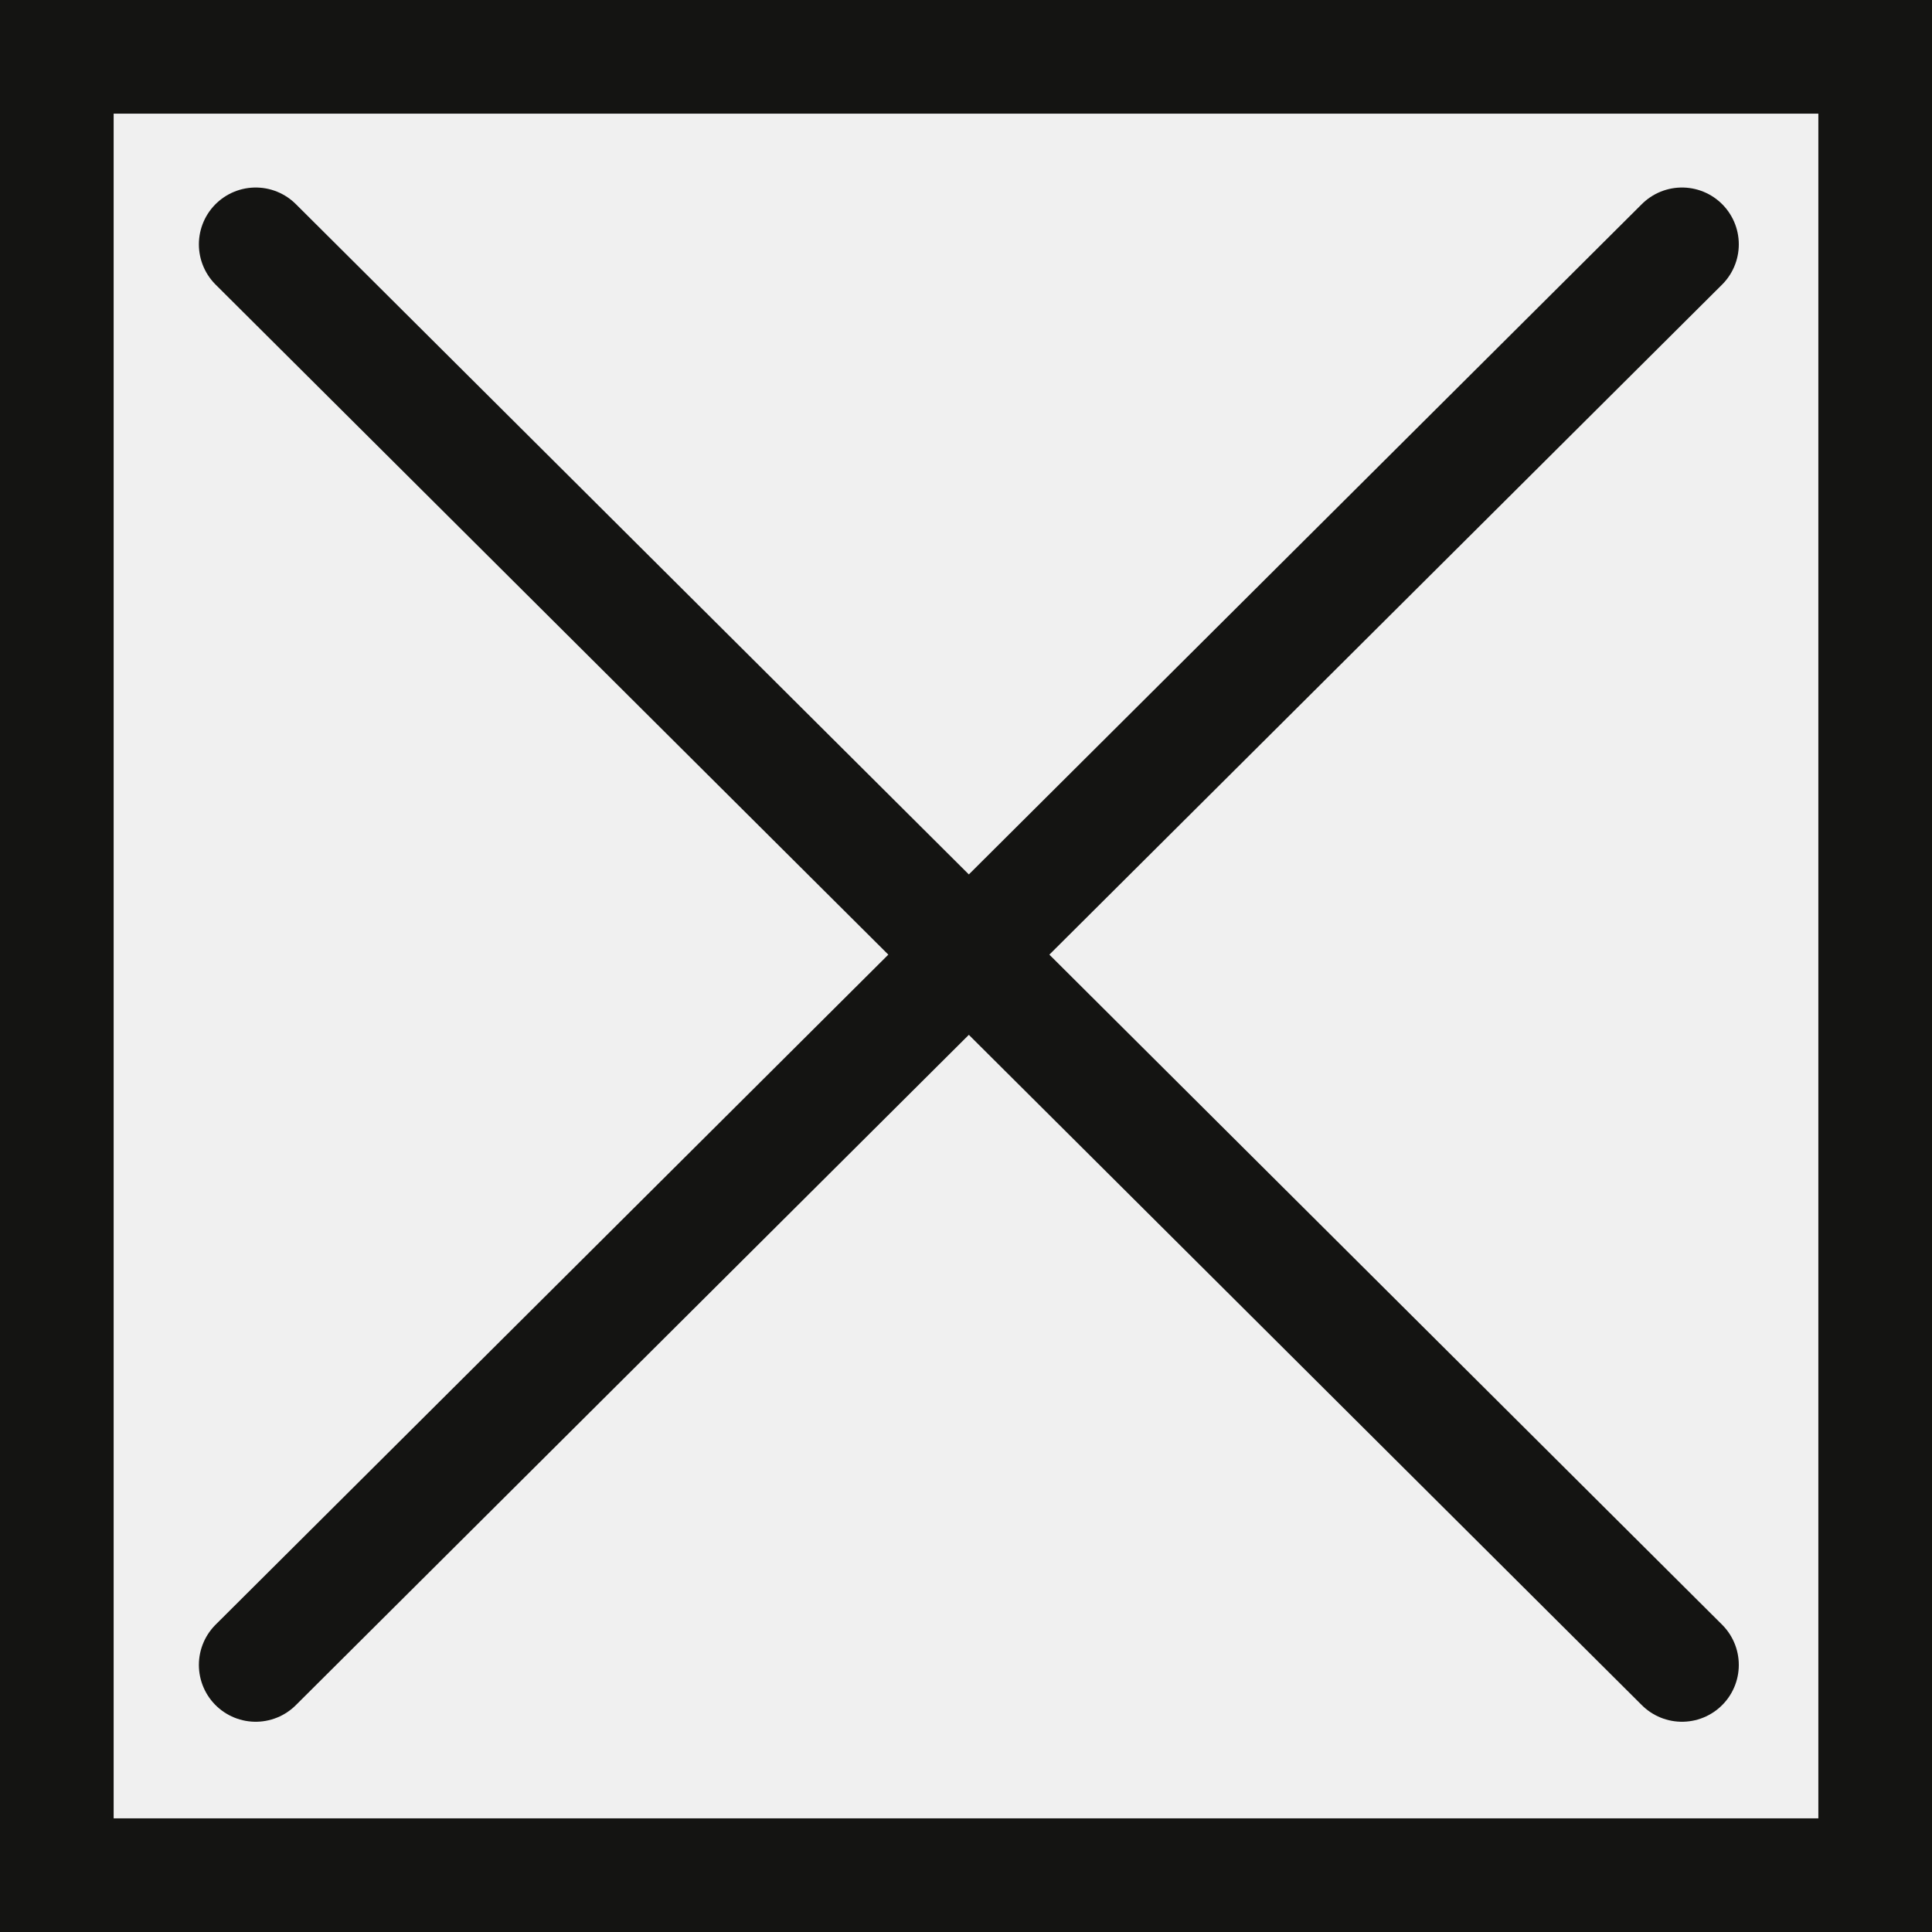
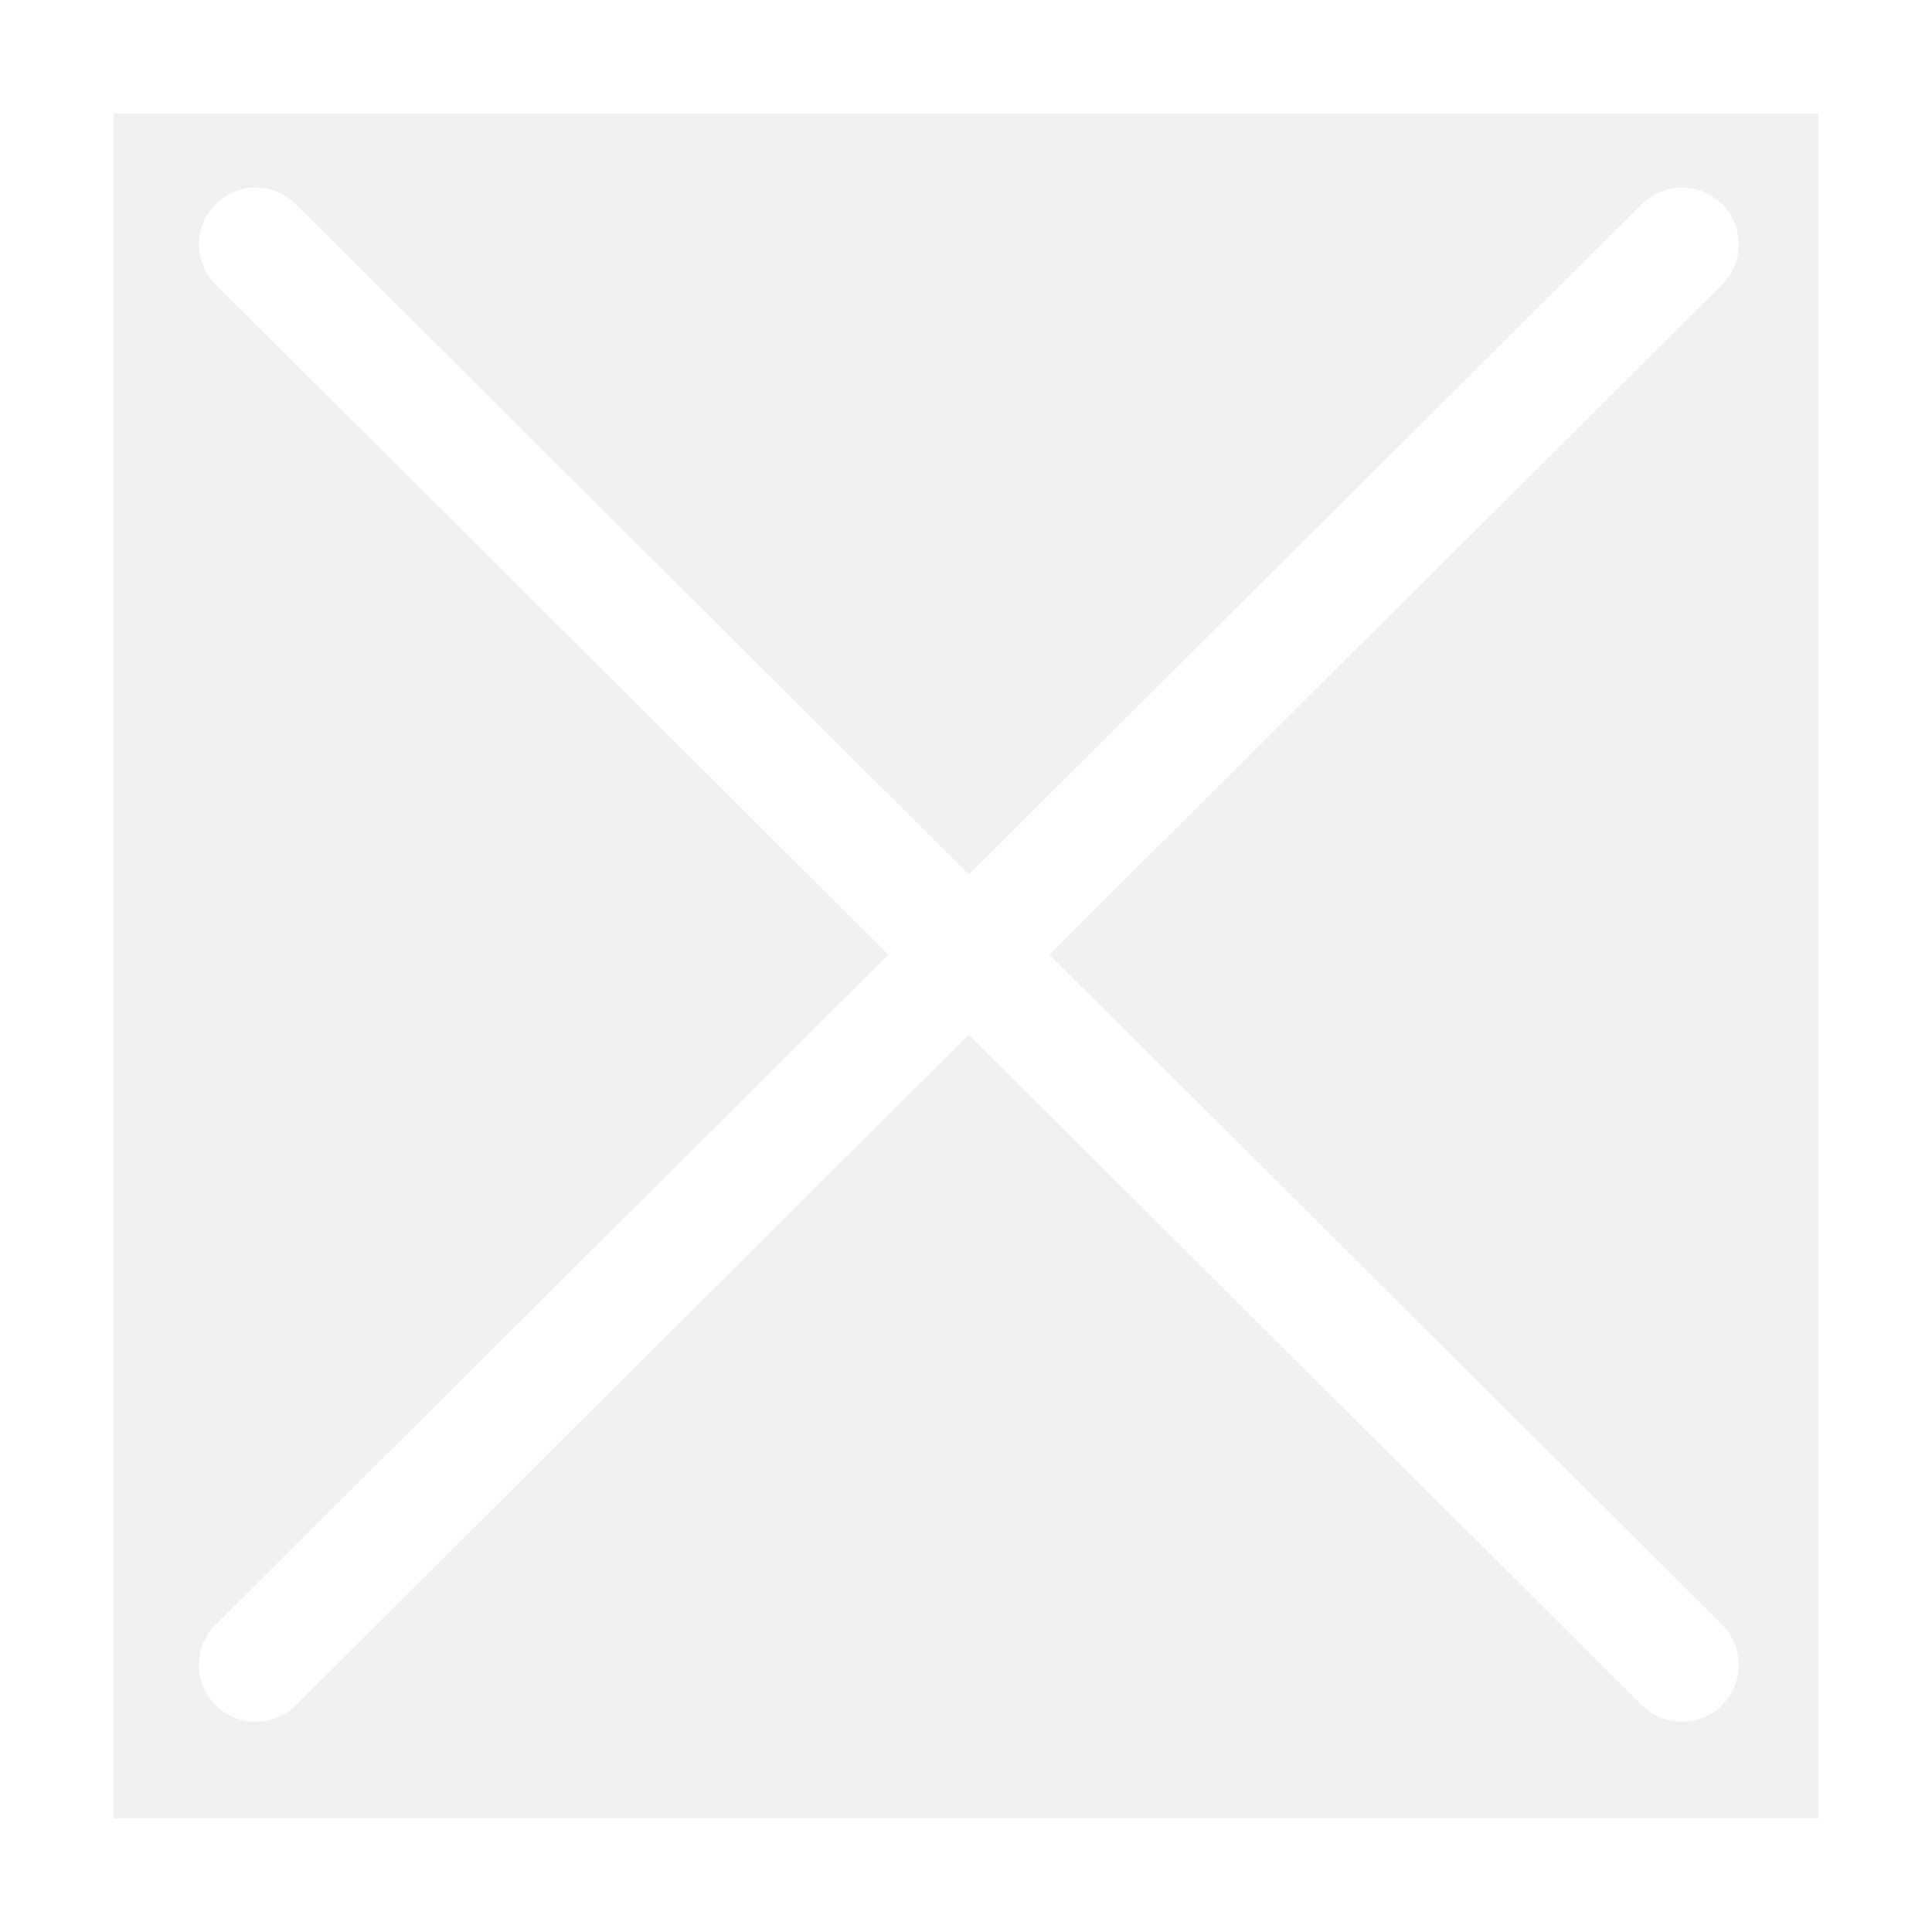
- <svg xmlns="http://www.w3.org/2000/svg" version="1.1" id="Ebene_1" x="0px" y="0px" viewBox="0 0 34 34" style="enable-background:new 0 0 34 34;" xml:space="preserve">
-   <style type="text/css">
- 	.st0{fill:none;stroke:#141412;stroke-width:2;stroke-linecap:round;stroke-linejoin:round;}
- 	.st1{fill:#141412;}
- </style>
-   <line id="Path" class="st0" x1="4.5" y1="29.3" x2="29.6" y2="4.3" />
-   <line id="Path_1_" class="st0" x1="29.6" y1="29.3" x2="4.5" y2="4.3" />
+ <svg xmlns="http://www.w3.org/2000/svg" version="1.1" x="0" y="0" width="34" height="34" viewBox="0, 0, 34, 34">
+   <g id="Layer_1">
+     <path d="M4.5,29.3 L29.6,4.3" fill-opacity="0" stroke="#FFFFFF" stroke-width="2" stroke-linecap="round" stroke-linejoin="round" id="Path" />
+     <path d="M29.6,29.3 L4.5,4.3" fill-opacity="0" stroke="#FFFFFF" stroke-width="2" stroke-linecap="round" stroke-linejoin="round" id="Path_1_" />
+   </g>
  <g id="Rectangle">
-     <path class="st1" d="M32,2v30H2V2H32 M34,0H0v34h34V0L34,0z" />
+     <path d="M32,2 L32,32 L2,32 L2,2 L32,2 M34,0 L0,0 L0,34 L34,34 L34,0 L34,0 z" fill="#FFFFFF" />
  </g>
</svg>
